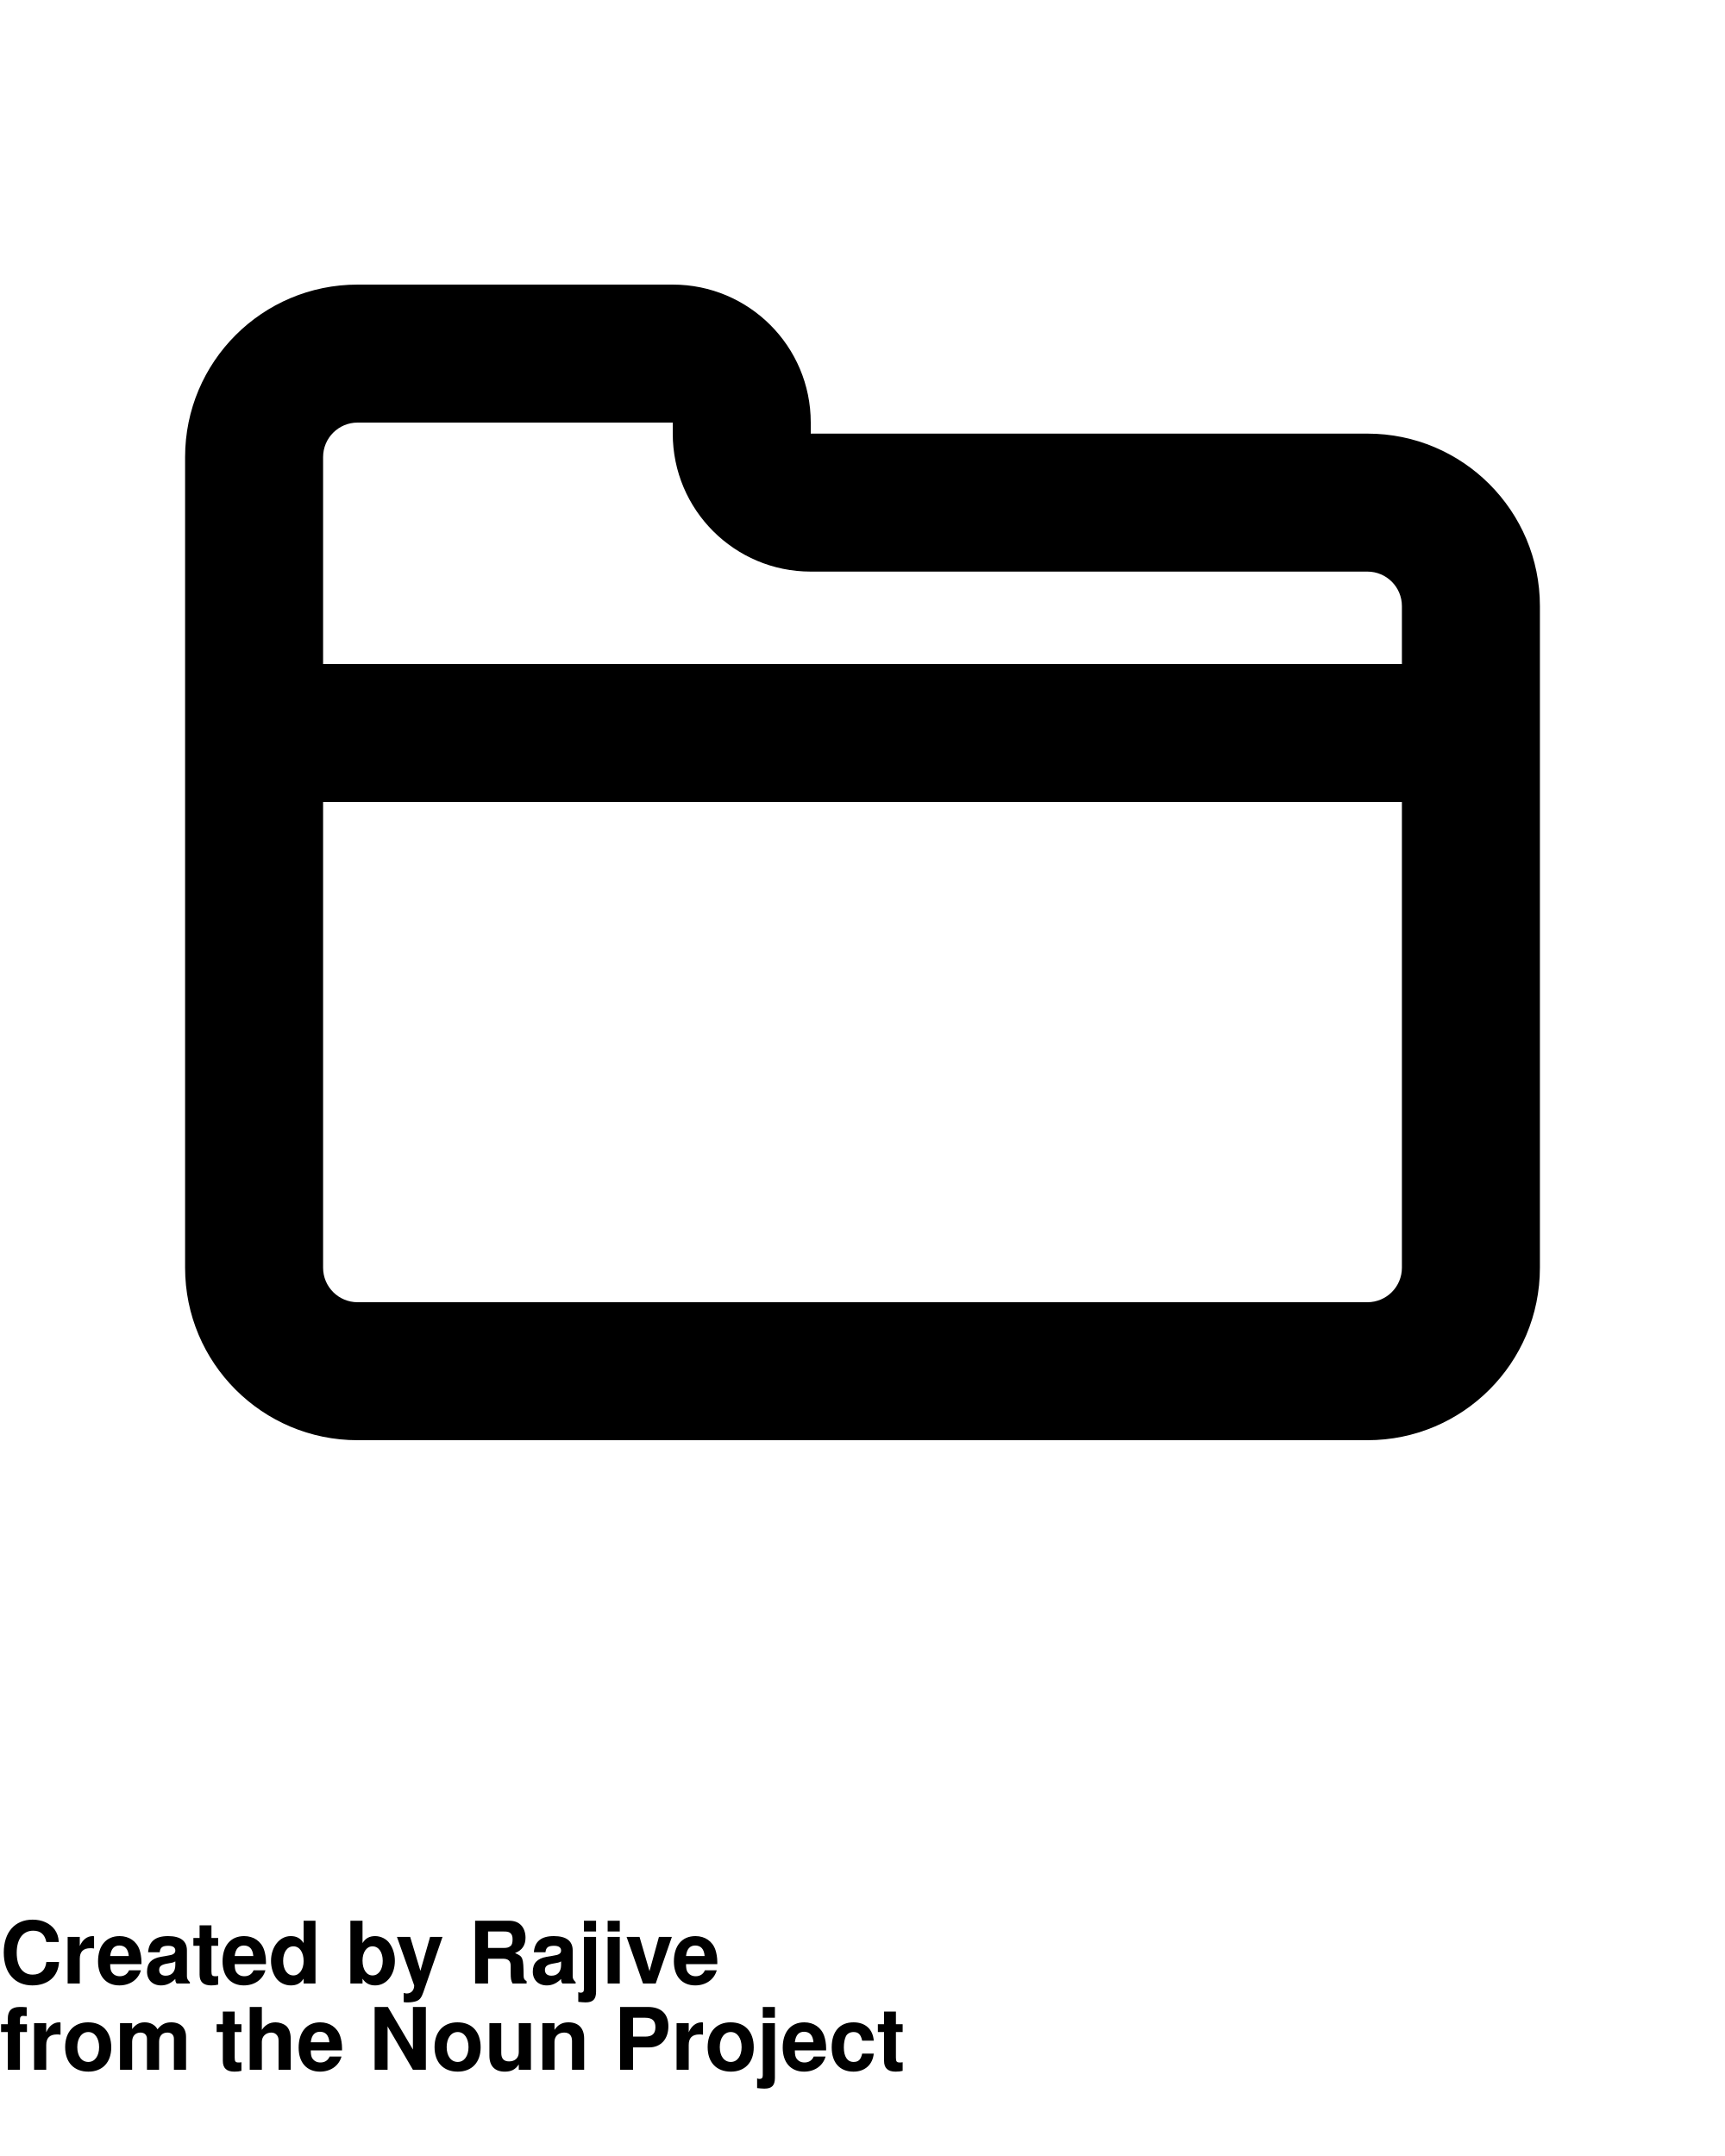
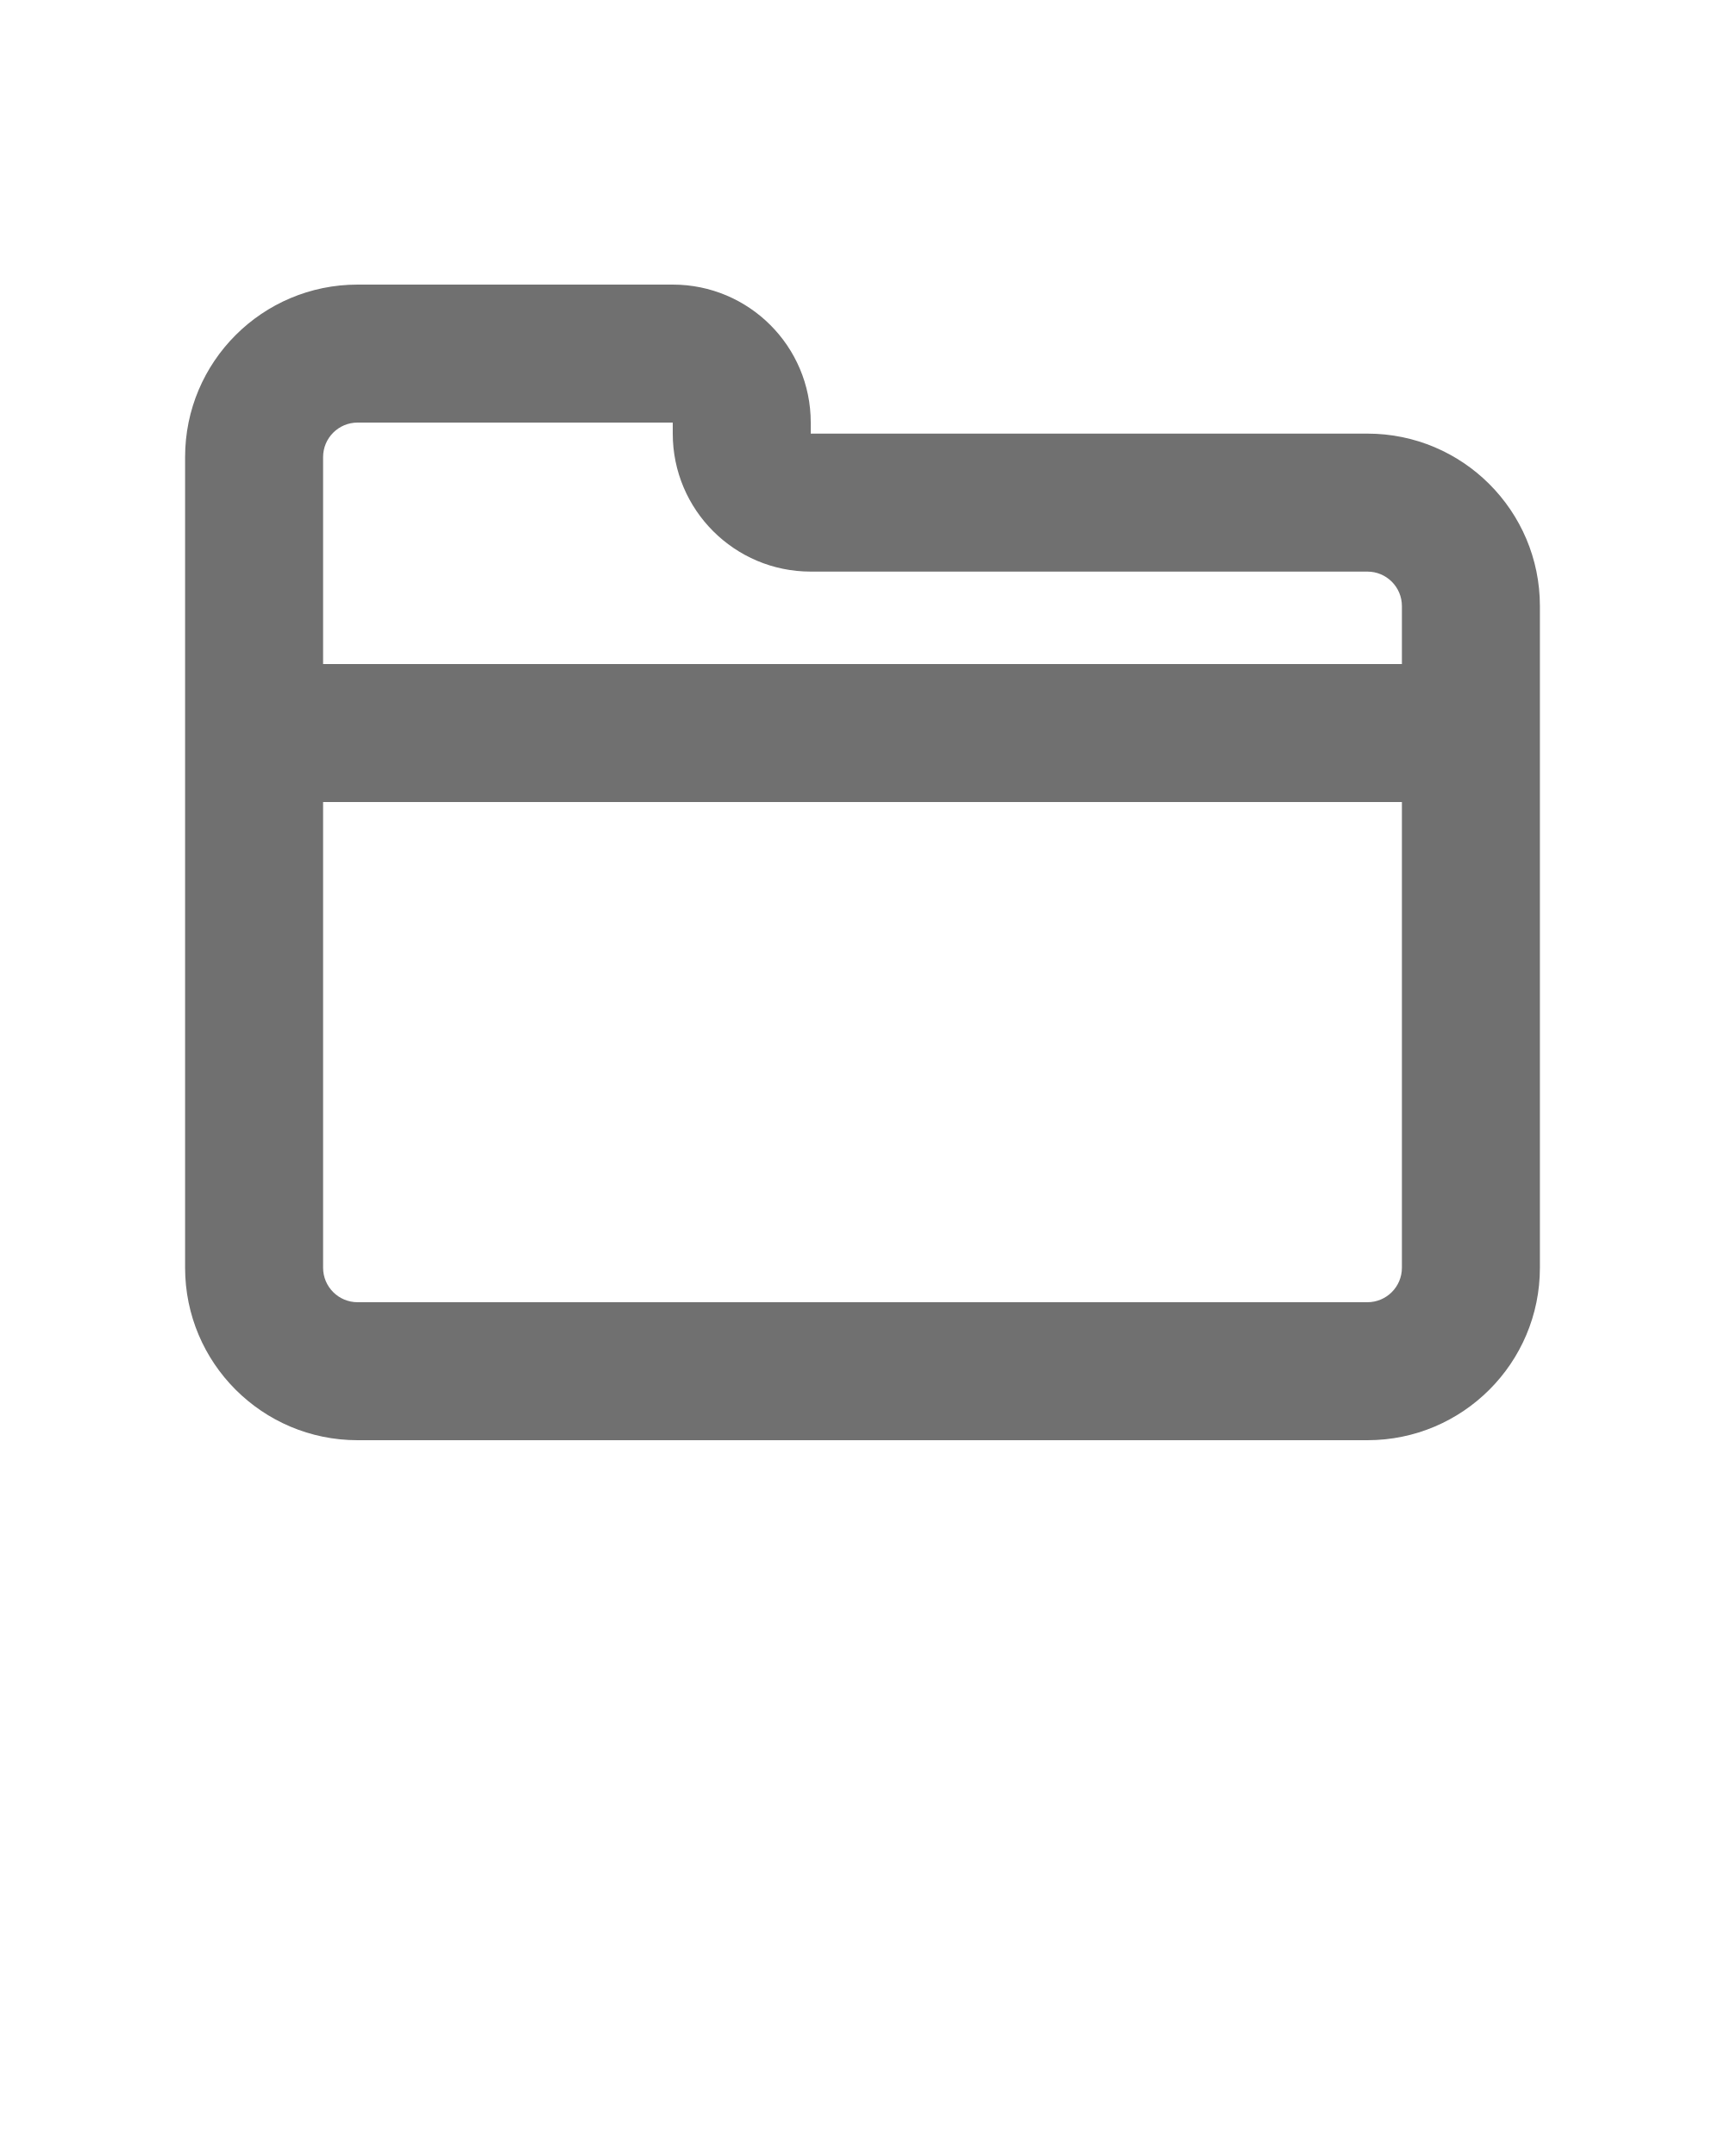
<svg xmlns="http://www.w3.org/2000/svg" data-name="Layer 1" viewBox="0 0 100 125" x="0px" y="0px">
-   <path d="M79.27,25.14H47V24.5a8,8,0,0,0-8-8H20.73a10,10,0,0,0-10,10v47a10,10,0,0,0,10,10H79.27a10,10,0,0,0,10-10V35.14A10,10,0,0,0,79.27,25.14ZM20.73,24.5H39v.64a8,8,0,0,0,8,8H79.27a2,2,0,0,1,2,2V38.5H18.73v-12A2,2,0,0,1,20.73,24.5Zm58.54,51H20.73a2,2,0,0,1-2-2v-27H81.27v27A2,2,0,0,1,79.27,75.5Z" />
-   <text x="0" y="115" fill="#000000" font-size="5px" font-weight="bold" font-family="'Helvetica Neue', Helvetica, Arial-Unicode, Arial, Sans-serif">Created by Rajive</text>
-   <text x="0" y="120" fill="#000000" font-size="5px" font-weight="bold" font-family="'Helvetica Neue', Helvetica, Arial-Unicode, Arial, Sans-serif">from the Noun Project</text>
+   <path d="M79.27,25.14H47V24.5a8,8,0,0,0-8-8H20.73a10,10,0,0,0-10,10v47a10,10,0,0,0,10,10H79.27a10,10,0,0,0,10-10V35.14A10,10,0,0,0,79.27,25.14ZM20.73,24.5H39v.64a8,8,0,0,0,8,8H79.27a2,2,0,0,1,2,2V38.5H18.73v-12A2,2,0,0,1,20.73,24.5Zm58.54,51H20.73a2,2,0,0,1-2-2v-27H81.27v27A2,2,0,0,1,79.27,75.5Z" fill="#707070" />
</svg>
